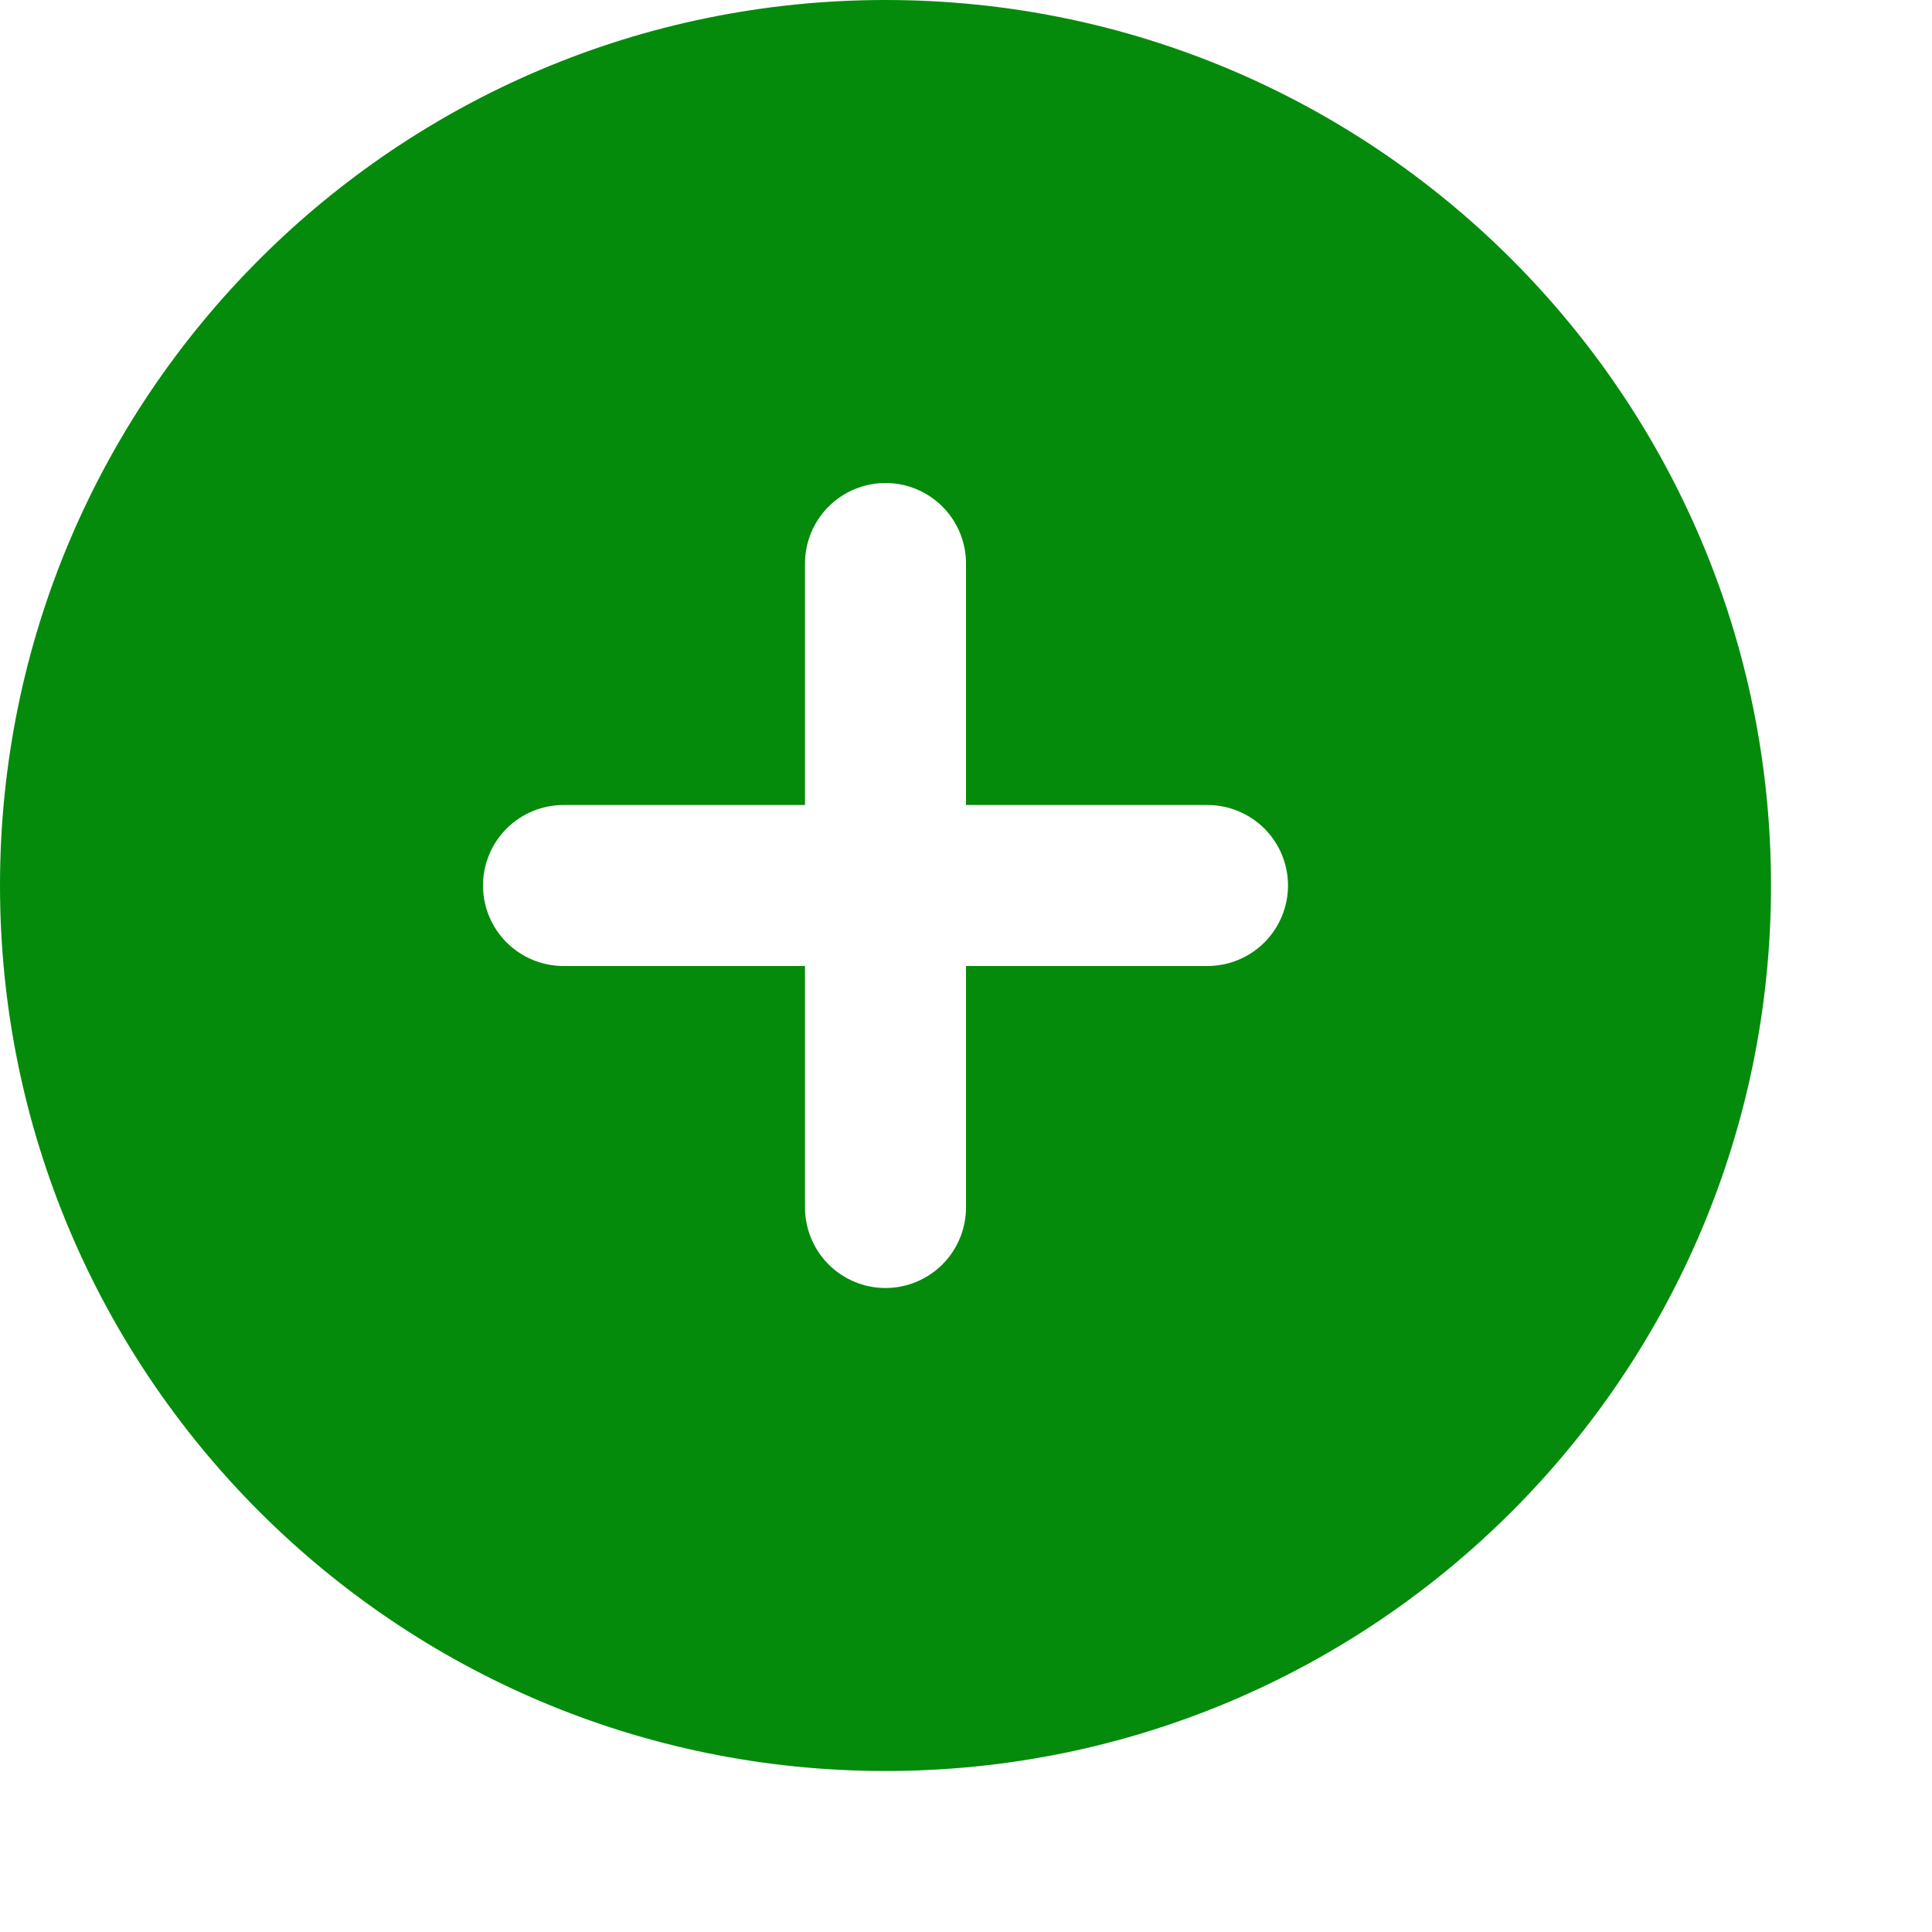
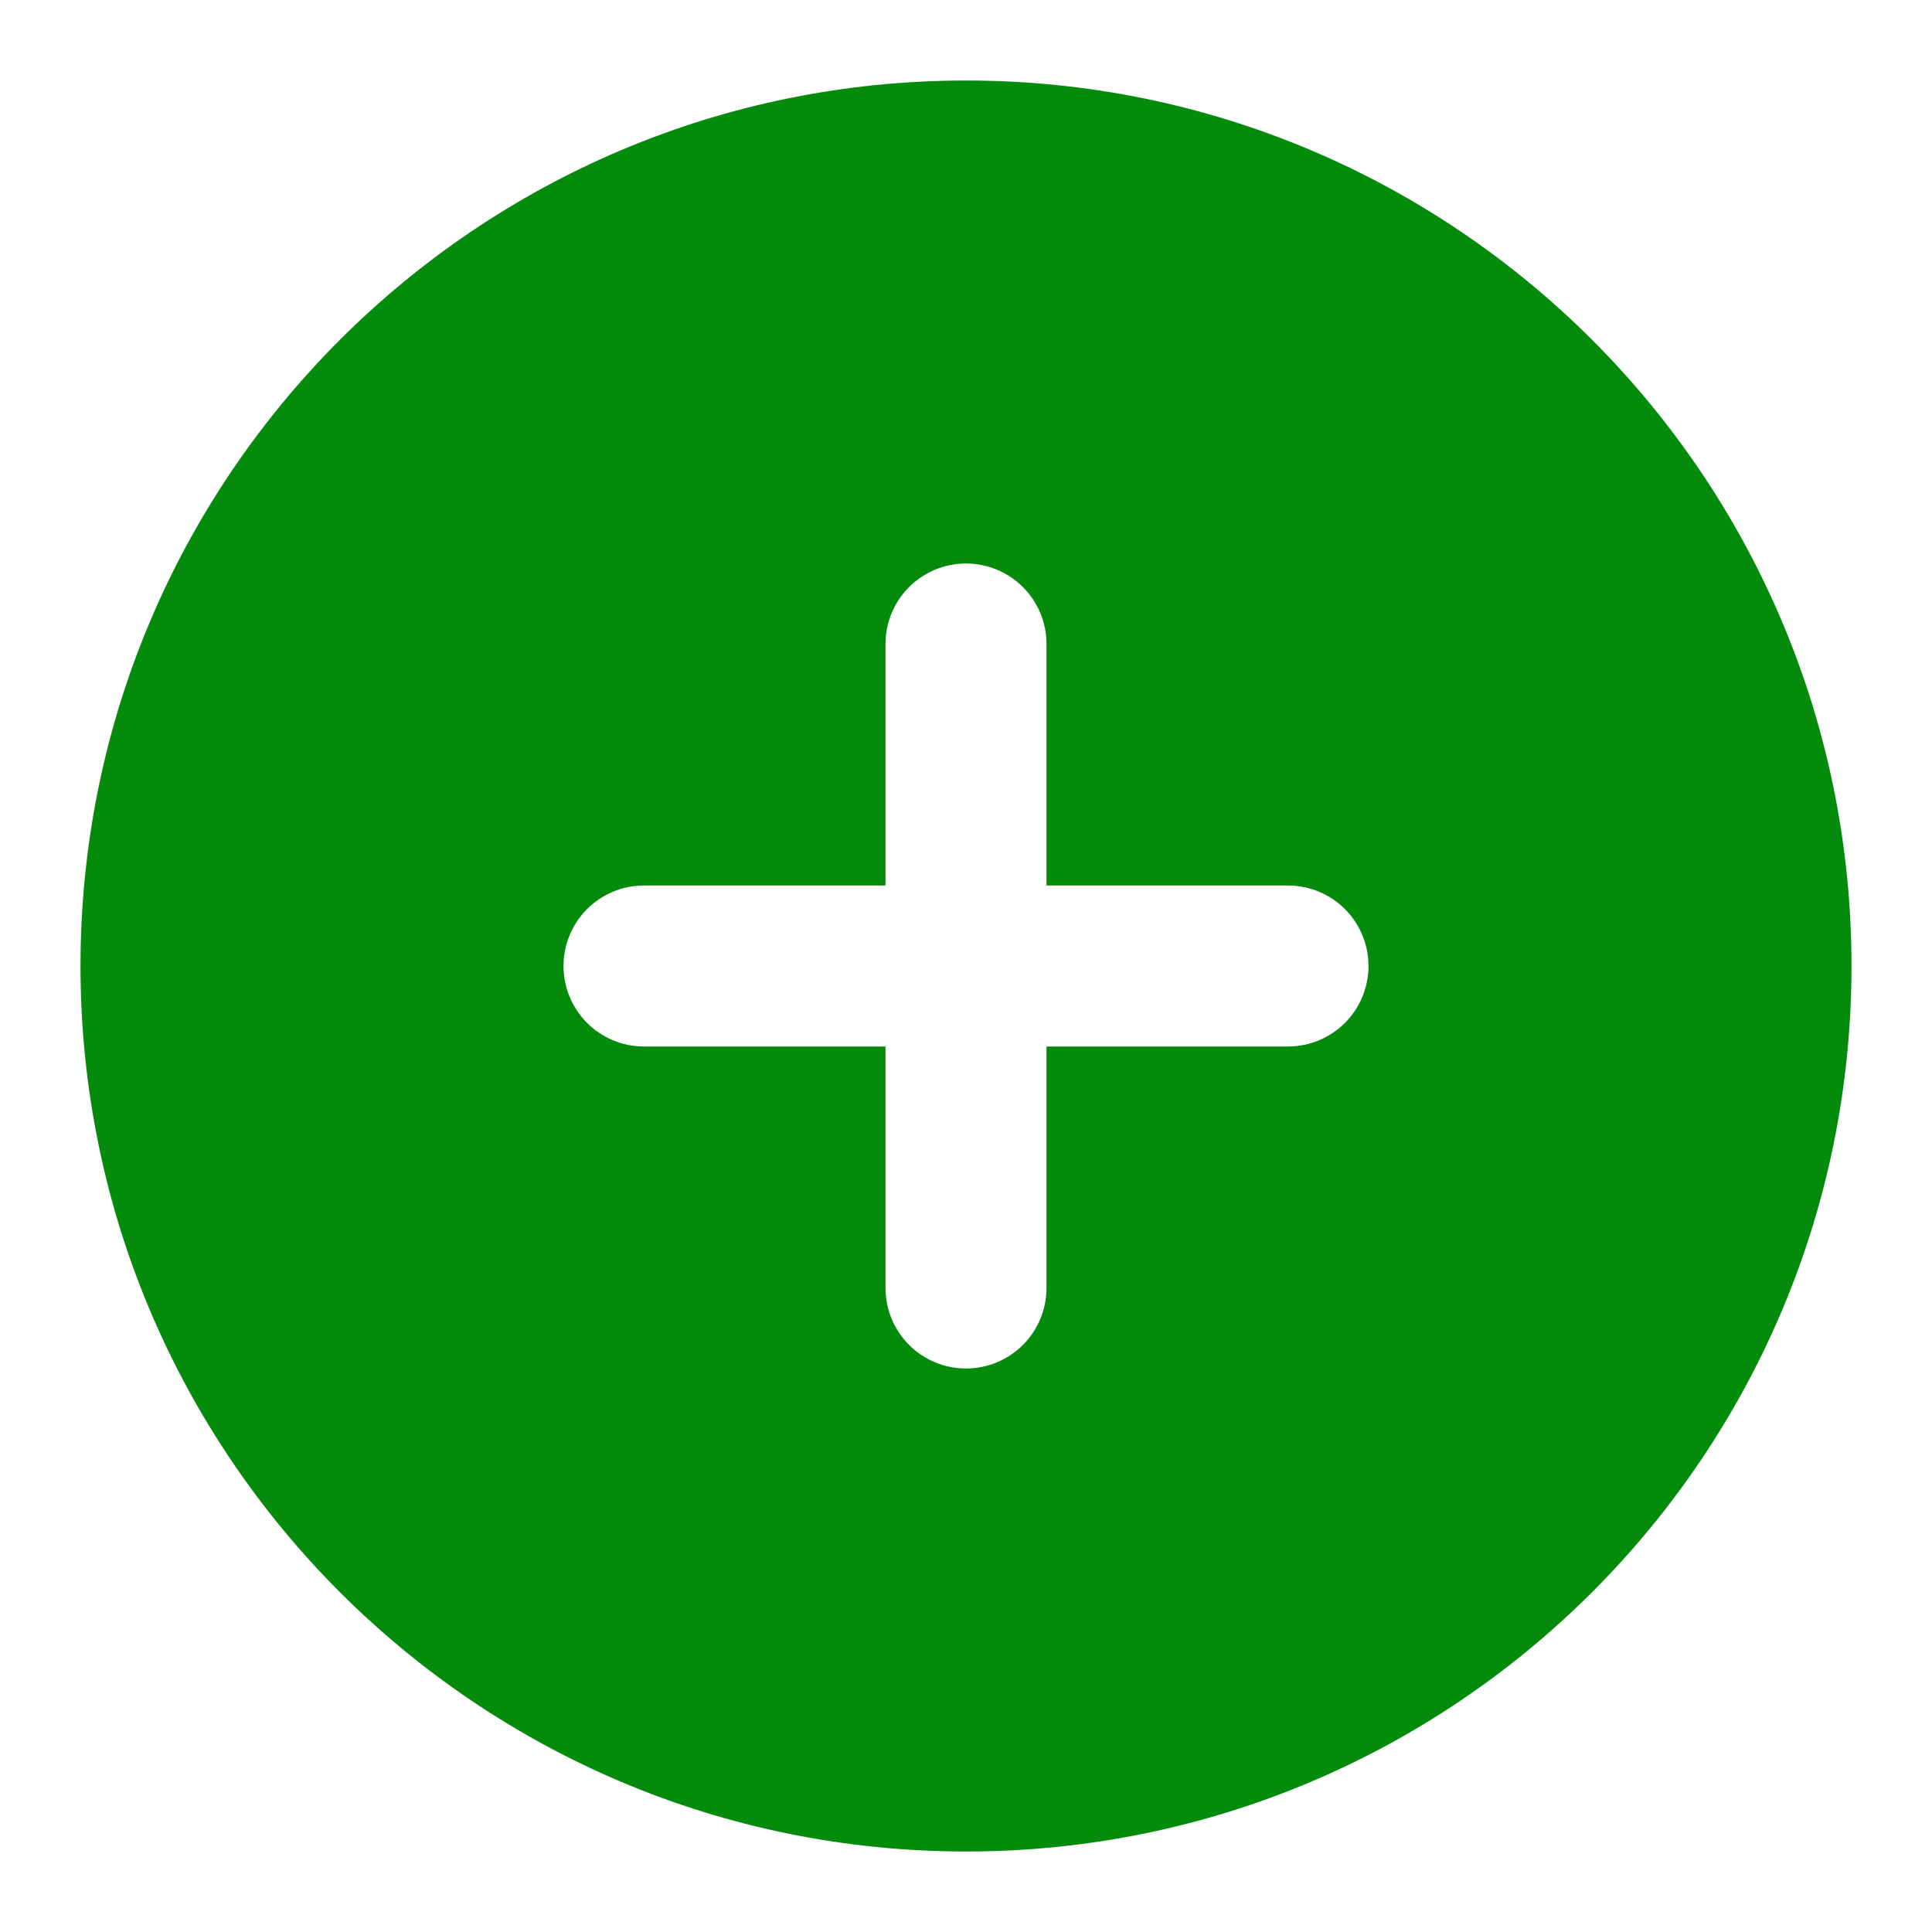
- <svg xmlns="http://www.w3.org/2000/svg" viewBox="0 0 30 30" fill="none">
-   <path d="M13.75 0C6.156 0 0 6.156 0 13.75C0 21.344 6.156 27.5 13.75 27.5C21.344 27.5 27.5 21.344 27.5 13.75C27.5 6.156 21.344 0 13.75 0ZM15 18.75C15 19.081 14.868 19.399 14.634 19.634C14.399 19.868 14.082 20 13.75 20C13.418 20 13.101 19.868 12.866 19.634C12.632 19.399 12.5 19.081 12.5 18.75L12.5 15L8.75 15C8.418 15 8.101 14.868 7.866 14.634C7.632 14.399 7.5 14.082 7.5 13.75C7.5 13.418 7.632 13.101 7.866 12.866C8.101 12.632 8.418 12.5 8.75 12.5L12.5 12.5L12.5 8.75C12.5 8.418 12.632 8.101 12.866 7.866C13.101 7.632 13.418 7.5 13.75 7.5C14.082 7.5 14.399 7.632 14.634 7.866C14.868 8.101 15 8.418 15 8.75L15 12.5L18.75 12.5C19.081 12.5 19.399 12.632 19.634 12.866C19.868 13.101 20 13.418 20 13.75C20 14.082 19.868 14.399 19.634 14.634C19.399 14.868 19.081 15 18.75 15L15 15L15 18.75Z" fill="#048B0B" />
+ <svg xmlns="http://www.w3.org/2000/svg" width="30" height="30" viewBox="0 0 30 30" fill="none">
+   <path d="M15 1.25C7.406 1.25 1.25 7.406 1.25 15C1.25 22.594 7.406 28.75 15 28.75C22.594 28.75 28.75 22.594 28.75 15C28.75 7.406 22.594 1.25 15 1.25ZM16.25 20C16.25 20.331 16.118 20.649 15.884 20.884C15.649 21.118 15.332 21.25 15 21.25C14.668 21.25 14.351 21.118 14.116 20.884C13.882 20.649 13.75 20.331 13.75 20V16.25H10C9.668 16.25 9.351 16.118 9.116 15.884C8.882 15.649 8.75 15.332 8.75 15C8.75 14.668 8.882 14.351 9.116 14.116C9.351 13.882 9.668 13.75 10 13.75H13.75V10C13.75 9.668 13.882 9.351 14.116 9.116C14.351 8.882 14.668 8.75 15 8.75C15.332 8.75 15.649 8.882 15.884 9.116C16.118 9.351 16.25 9.668 16.25 10V13.75H20C20.331 13.75 20.649 13.882 20.884 14.116C21.118 14.351 21.25 14.668 21.25 15C21.25 15.332 21.118 15.649 20.884 15.884C20.649 16.118 20.331 16.25 20 16.25H16.25V20Z" fill-rule="evenodd" clip-rule="evenodd" fill="#048B0B" />
</svg>
